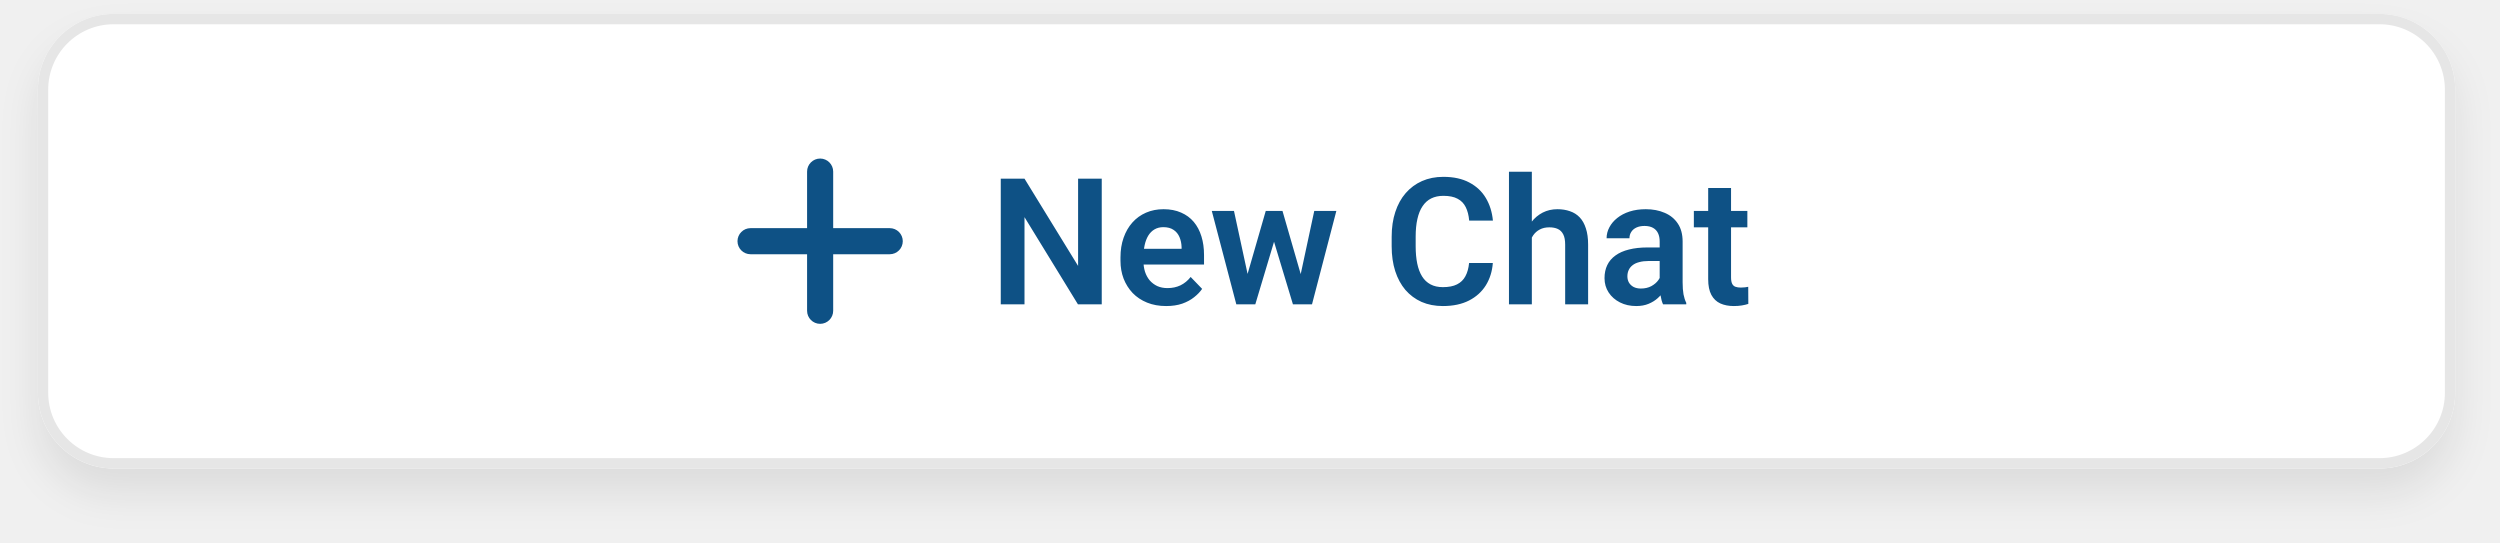
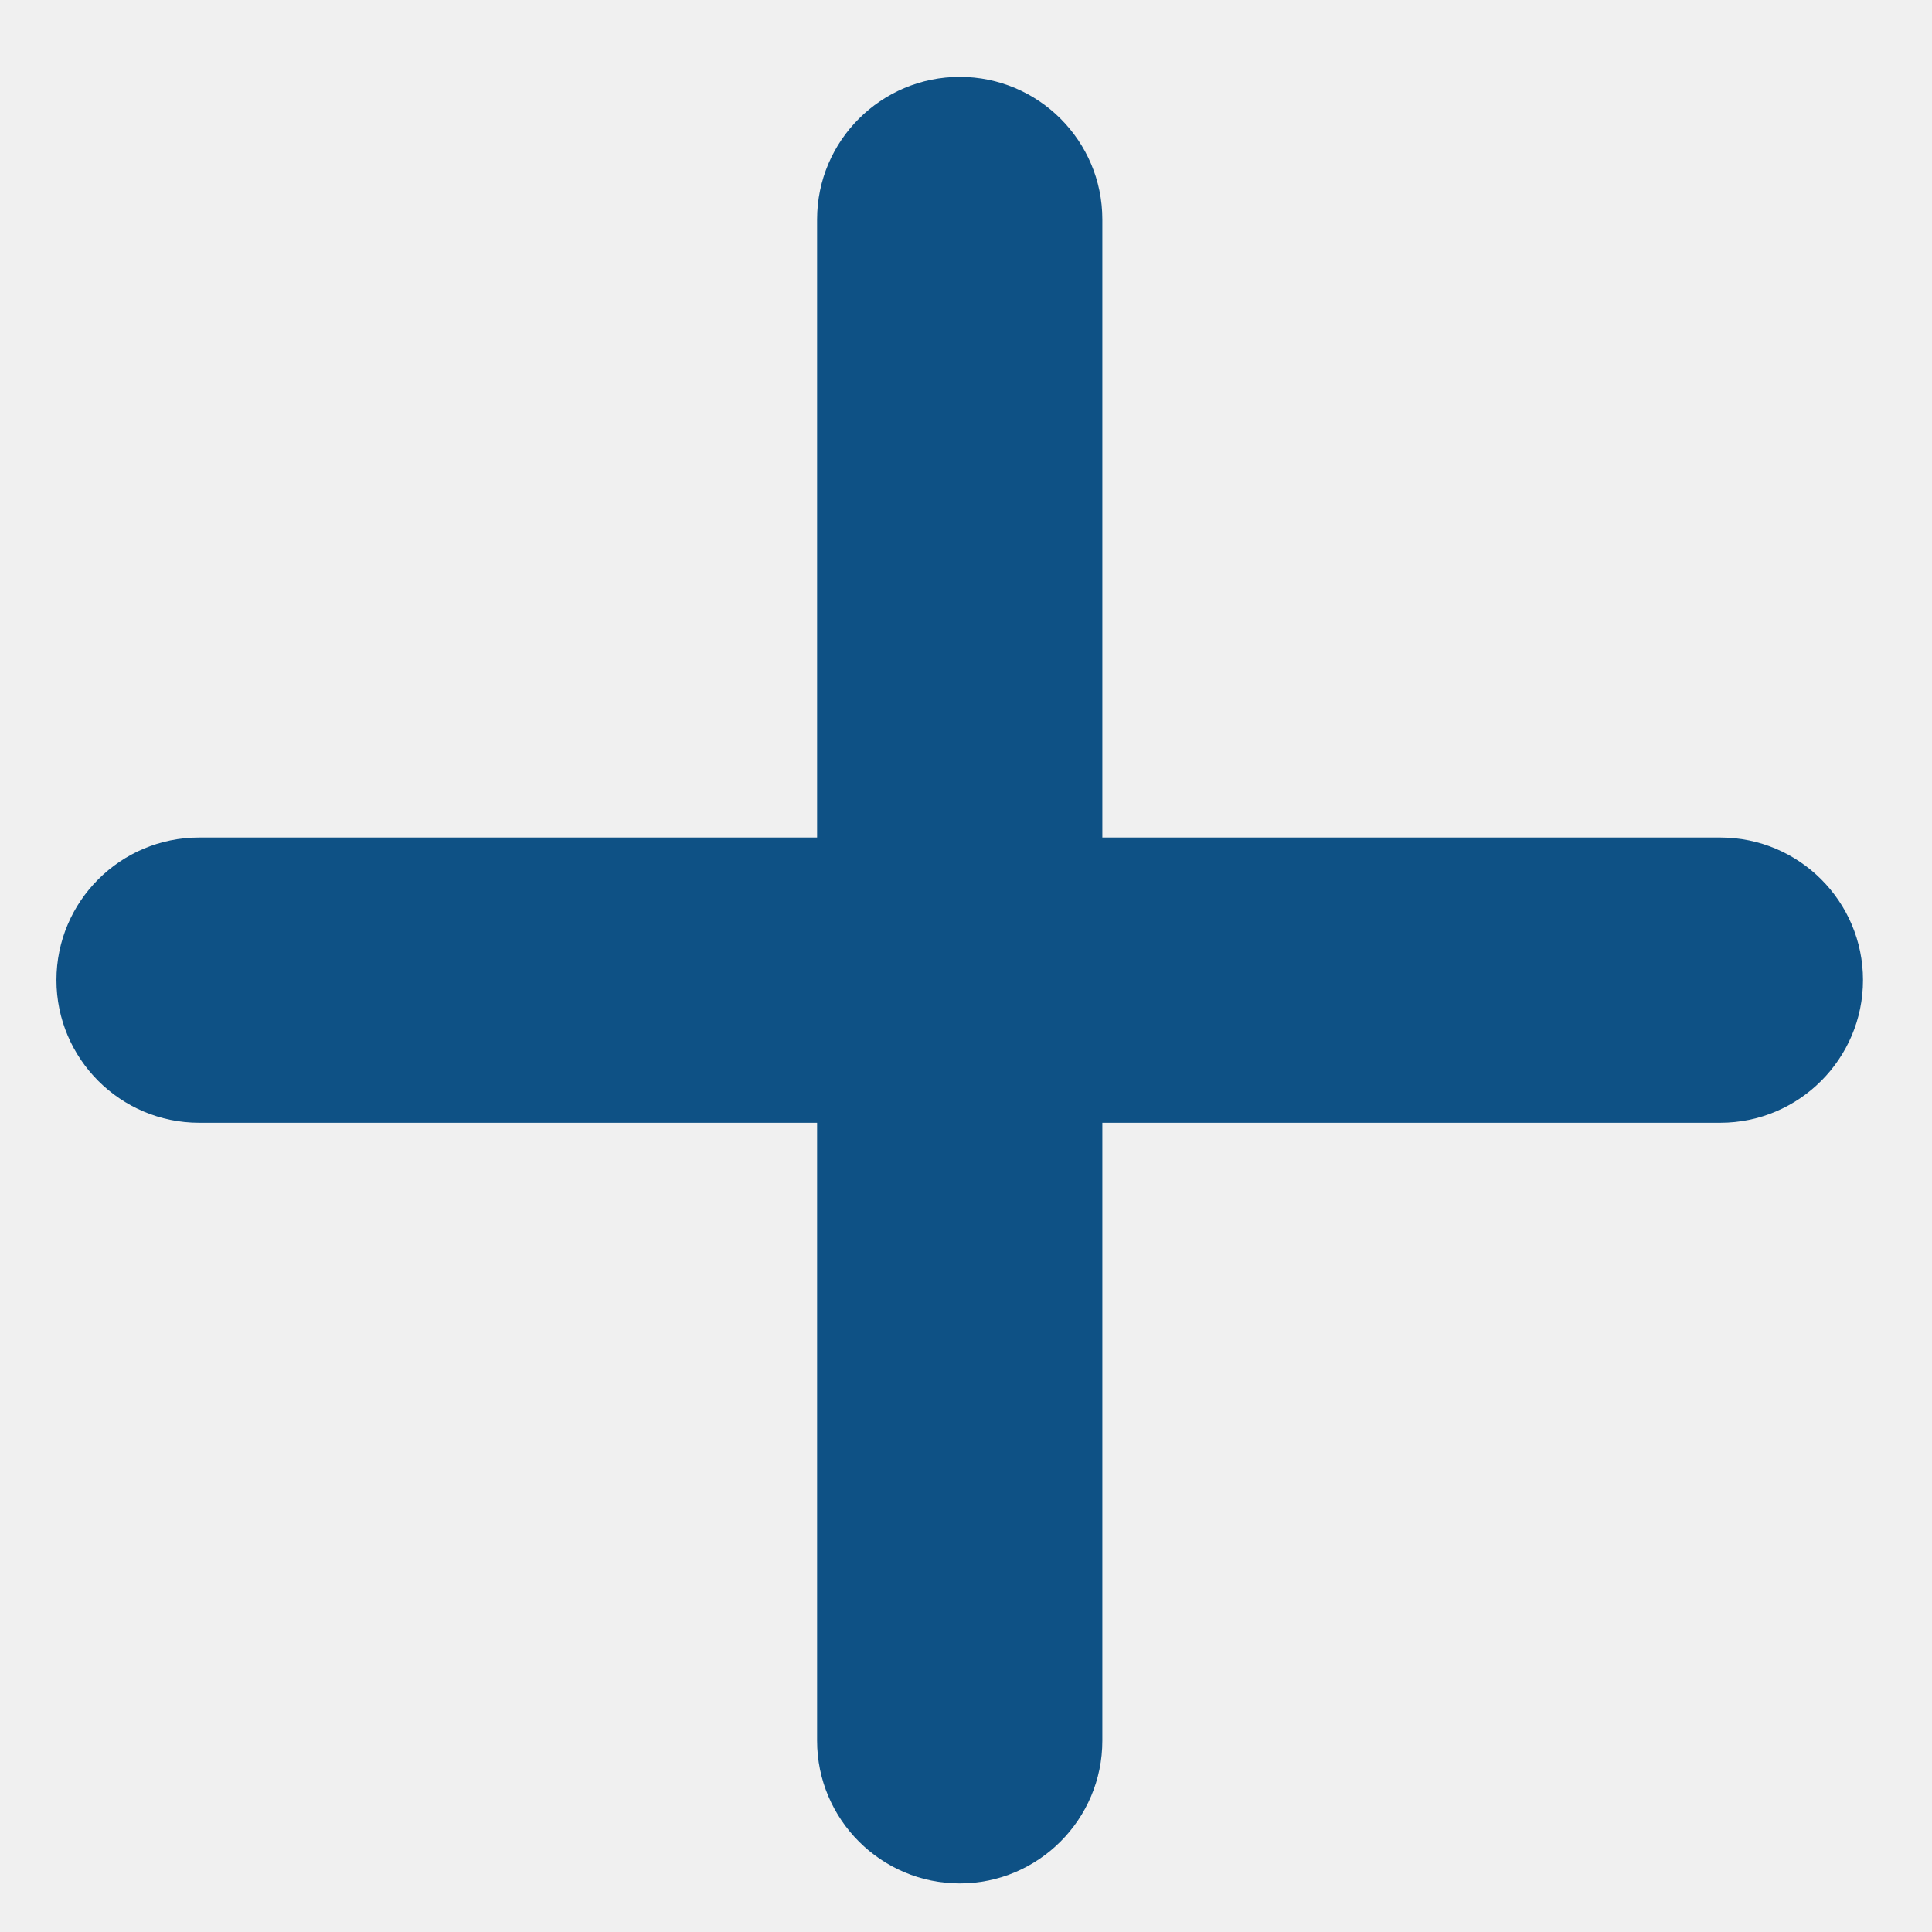
- <svg xmlns="http://www.w3.org/2000/svg" width="198" height="43" viewBox="0 0 198 43" fill="none">
-   <g filter="url(#filter0_d_633_1634)">
-     <rect x="3" y="1.103" width="191.455" height="36" rx="6" fill="white" />
-     <rect x="3.409" y="1.512" width="190.636" height="35.182" rx="5.591" stroke="#E6E6E6" stroke-width="0.818" />
-     <g clip-path="url(#clip0_633_1634)">
-       <path d="M70.467 18.069H65.988V13.591C65.988 13.021 65.525 12.557 64.955 12.557C64.385 12.557 63.921 13.021 63.921 13.591V18.069H59.443C58.873 18.069 58.409 18.533 58.409 19.103C58.409 19.672 58.873 20.136 59.443 20.136H63.921V24.614C63.921 25.184 64.385 25.648 64.955 25.648C65.525 25.648 65.988 25.184 65.988 24.614V20.136H70.467C71.037 20.136 71.5 19.672 71.5 19.103C71.5 18.533 71.037 18.069 70.467 18.069Z" fill="#0E5185" />
-     </g>
-     <path d="M87.258 14.149V24.102H85.372L81.14 17.198V24.102H79.26V14.149H81.14L85.385 21.061V14.149H87.258ZM92.358 24.239C91.798 24.239 91.294 24.148 90.847 23.966C90.401 23.784 90.02 23.531 89.706 23.207C89.396 22.879 89.157 22.498 88.988 22.065C88.824 21.628 88.742 21.159 88.742 20.657V20.384C88.742 19.814 88.824 19.297 88.988 18.832C89.152 18.363 89.385 17.959 89.685 17.622C89.986 17.285 90.346 17.025 90.765 16.843C91.185 16.66 91.647 16.569 92.153 16.569C92.677 16.569 93.14 16.658 93.541 16.836C93.942 17.009 94.277 17.255 94.546 17.574C94.814 17.893 95.017 18.276 95.154 18.723C95.291 19.165 95.359 19.655 95.359 20.192V20.951H89.562V19.707H93.582V19.57C93.573 19.283 93.518 19.021 93.418 18.784C93.317 18.543 93.162 18.351 92.953 18.21C92.743 18.064 92.472 17.991 92.139 17.991C91.871 17.991 91.636 18.05 91.435 18.169C91.239 18.283 91.075 18.447 90.943 18.661C90.816 18.871 90.72 19.121 90.656 19.413C90.592 19.705 90.56 20.028 90.56 20.384V20.657C90.56 20.967 90.601 21.254 90.683 21.519C90.77 21.783 90.895 22.013 91.059 22.209C91.228 22.4 91.428 22.551 91.661 22.66C91.898 22.765 92.167 22.817 92.468 22.817C92.846 22.817 93.188 22.744 93.493 22.599C93.803 22.448 94.072 22.227 94.3 21.936L95.209 22.879C95.054 23.107 94.844 23.326 94.58 23.535C94.32 23.745 94.006 23.916 93.636 24.048C93.267 24.175 92.841 24.239 92.358 24.239ZM98.627 22.325L100.247 16.706H101.395L101.053 18.648L99.42 24.102H98.428L98.627 22.325ZM97.731 16.706L98.948 22.339L99.057 24.102H97.916L95.974 16.706H97.731ZM102.899 22.257L104.089 16.706H105.839L103.911 24.102H102.769L102.899 22.257ZM101.573 16.706L103.179 22.27L103.391 24.102H102.4L100.753 18.648L100.418 16.706H101.573ZM116.352 20.828H118.232C118.182 21.494 117.997 22.084 117.678 22.599C117.359 23.109 116.915 23.51 116.345 23.802C115.776 24.093 115.085 24.239 114.274 24.239C113.65 24.239 113.087 24.13 112.586 23.911C112.089 23.688 111.663 23.371 111.307 22.961C110.956 22.546 110.688 22.049 110.501 21.471C110.314 20.887 110.22 20.233 110.22 19.509V18.75C110.22 18.025 110.316 17.371 110.508 16.788C110.699 16.205 110.972 15.708 111.328 15.298C111.688 14.883 112.119 14.564 112.62 14.341C113.126 14.117 113.691 14.006 114.315 14.006C115.126 14.006 115.812 14.156 116.373 14.457C116.933 14.753 117.369 15.161 117.678 15.681C117.988 16.2 118.175 16.797 118.239 17.472H116.359C116.323 17.052 116.232 16.697 116.086 16.405C115.944 16.114 115.73 15.893 115.443 15.742C115.161 15.587 114.785 15.51 114.315 15.51C113.951 15.51 113.629 15.578 113.351 15.715C113.078 15.852 112.85 16.057 112.668 16.33C112.485 16.599 112.349 16.936 112.258 17.342C112.166 17.743 112.121 18.208 112.121 18.736V19.509C112.121 20.015 112.162 20.468 112.244 20.869C112.326 21.27 112.454 21.61 112.627 21.888C112.8 22.166 113.023 22.378 113.297 22.523C113.57 22.669 113.896 22.742 114.274 22.742C114.734 22.742 115.108 22.669 115.395 22.523C115.687 22.378 115.908 22.163 116.058 21.881C116.213 21.598 116.311 21.247 116.352 20.828ZM121.322 13.602V24.102H119.51V13.602H121.322ZM121.035 20.138H120.502C120.502 19.623 120.57 19.149 120.707 18.716C120.844 18.283 121.037 17.907 121.288 17.588C121.538 17.264 121.837 17.014 122.183 16.836C122.534 16.658 122.922 16.569 123.345 16.569C123.71 16.569 124.04 16.622 124.337 16.727C124.637 16.827 124.895 16.989 125.109 17.212C125.323 17.435 125.487 17.727 125.601 18.087C125.72 18.442 125.779 18.875 125.779 19.386V24.102H123.961V19.372C123.961 19.03 123.911 18.761 123.81 18.565C123.71 18.365 123.566 18.221 123.38 18.135C123.197 18.048 122.972 18.005 122.703 18.005C122.411 18.005 122.161 18.062 121.951 18.176C121.741 18.285 121.568 18.438 121.431 18.634C121.299 18.83 121.199 19.055 121.131 19.311C121.067 19.566 121.035 19.841 121.035 20.138ZM131.446 22.53V19.119C131.446 18.869 131.403 18.652 131.316 18.47C131.23 18.287 131.097 18.146 130.92 18.046C130.742 17.946 130.516 17.895 130.243 17.895C130.001 17.895 129.789 17.936 129.607 18.019C129.429 18.101 129.293 18.217 129.197 18.367C129.101 18.513 129.053 18.682 129.053 18.873H127.242C127.242 18.568 127.315 18.278 127.461 18.005C127.607 17.727 127.814 17.481 128.083 17.267C128.356 17.048 128.682 16.877 129.06 16.754C129.443 16.631 129.872 16.569 130.345 16.569C130.906 16.569 131.405 16.665 131.843 16.856C132.285 17.043 132.631 17.326 132.882 17.704C133.137 18.082 133.264 18.559 133.264 19.133V22.359C133.264 22.729 133.287 23.045 133.333 23.31C133.383 23.569 133.456 23.795 133.552 23.986V24.102H131.713C131.626 23.916 131.56 23.679 131.514 23.392C131.469 23.1 131.446 22.813 131.446 22.53ZM131.699 19.598L131.713 20.671H130.571C130.288 20.671 130.04 20.701 129.826 20.76C129.612 20.814 129.436 20.896 129.3 21.006C129.163 21.111 129.06 21.238 128.992 21.389C128.924 21.535 128.889 21.701 128.889 21.888C128.889 22.07 128.93 22.234 129.012 22.38C129.099 22.526 129.222 22.642 129.382 22.729C129.546 22.811 129.737 22.852 129.956 22.852C130.275 22.852 130.553 22.788 130.79 22.66C131.027 22.528 131.211 22.369 131.344 22.182C131.476 21.995 131.546 21.817 131.555 21.648L132.075 22.428C132.011 22.615 131.915 22.813 131.788 23.023C131.66 23.232 131.496 23.428 131.296 23.61C131.095 23.793 130.854 23.943 130.571 24.061C130.288 24.18 129.96 24.239 129.587 24.239C129.108 24.239 128.68 24.144 128.302 23.952C127.923 23.761 127.625 23.499 127.406 23.166C127.187 22.833 127.078 22.455 127.078 22.031C127.078 21.639 127.151 21.293 127.297 20.992C127.442 20.691 127.659 20.439 127.946 20.233C128.233 20.024 128.589 19.866 129.012 19.762C129.441 19.652 129.931 19.598 130.482 19.598H131.699ZM138.391 16.706V18.005H134.153V16.706H138.391ZM135.288 14.888H137.099V21.97C137.099 22.189 137.129 22.357 137.188 22.476C137.247 22.594 137.336 22.674 137.455 22.715C137.573 22.756 137.715 22.776 137.879 22.776C137.997 22.776 138.107 22.77 138.207 22.756C138.307 22.742 138.391 22.729 138.46 22.715L138.467 24.068C138.316 24.119 138.145 24.16 137.954 24.191C137.767 24.223 137.555 24.239 137.318 24.239C136.913 24.239 136.557 24.171 136.252 24.034C135.946 23.893 135.709 23.667 135.541 23.357C135.372 23.043 135.288 22.628 135.288 22.113V14.888Z" fill="#0E5185" />
-   </g>
-   <defs>
-     <filter id="filter0_d_633_1634" x="0" y="0.103" width="197.455" height="42" filterUnits="userSpaceOnUse" color-interpolation-filters="sRGB">
-       <feFlood flood-opacity="0" result="BackgroundImageFix" />
-       <feColorMatrix in="SourceAlpha" type="matrix" values="0 0 0 0 0 0 0 0 0 0 0 0 0 0 0 0 0 0 127 0" result="hardAlpha" />
-       <feOffset dy="2" />
-       <feGaussianBlur stdDeviation="1.5" />
-       <feColorMatrix type="matrix" values="0 0 0 0 0 0 0 0 0 0 0 0 0 0 0 0 0 0 0.08 0" />
-       <feBlend mode="normal" in2="BackgroundImageFix" result="effect1_dropShadow_633_1634" />
-       <feBlend mode="normal" in="SourceGraphic" in2="effect1_dropShadow_633_1634" result="shape" />
-     </filter>
-     <clipPath id="clip0_633_1634">
-       <rect width="13.091" height="13.091" fill="white" transform="translate(58.4092 12.5571)" />
-     </clipPath>
-   </defs>
+ <svg xmlns="http://www.w3.org/2000/svg" width="14" height="14" viewBox="0 0 14 14" fill="none">
+   <path d="M12.466 6.069H7.988V1.59C7.988 1.02 7.524 0.557 6.955 0.557C6.385 0.557 5.921 1.02 5.921 1.59V6.069H1.443C0.873 6.069 0.409 6.532 0.409 7.102C0.409 7.672 0.873 8.136 1.443 8.136H5.921V12.614C5.921 13.184 6.385 13.648 6.955 13.648C7.524 13.648 7.988 13.184 7.988 12.614V8.136H12.466C13.036 8.136 13.5 7.672 13.5 7.102C13.5 6.532 13.036 6.069 12.466 6.069Z" fill="#0E5185" />
</svg>
